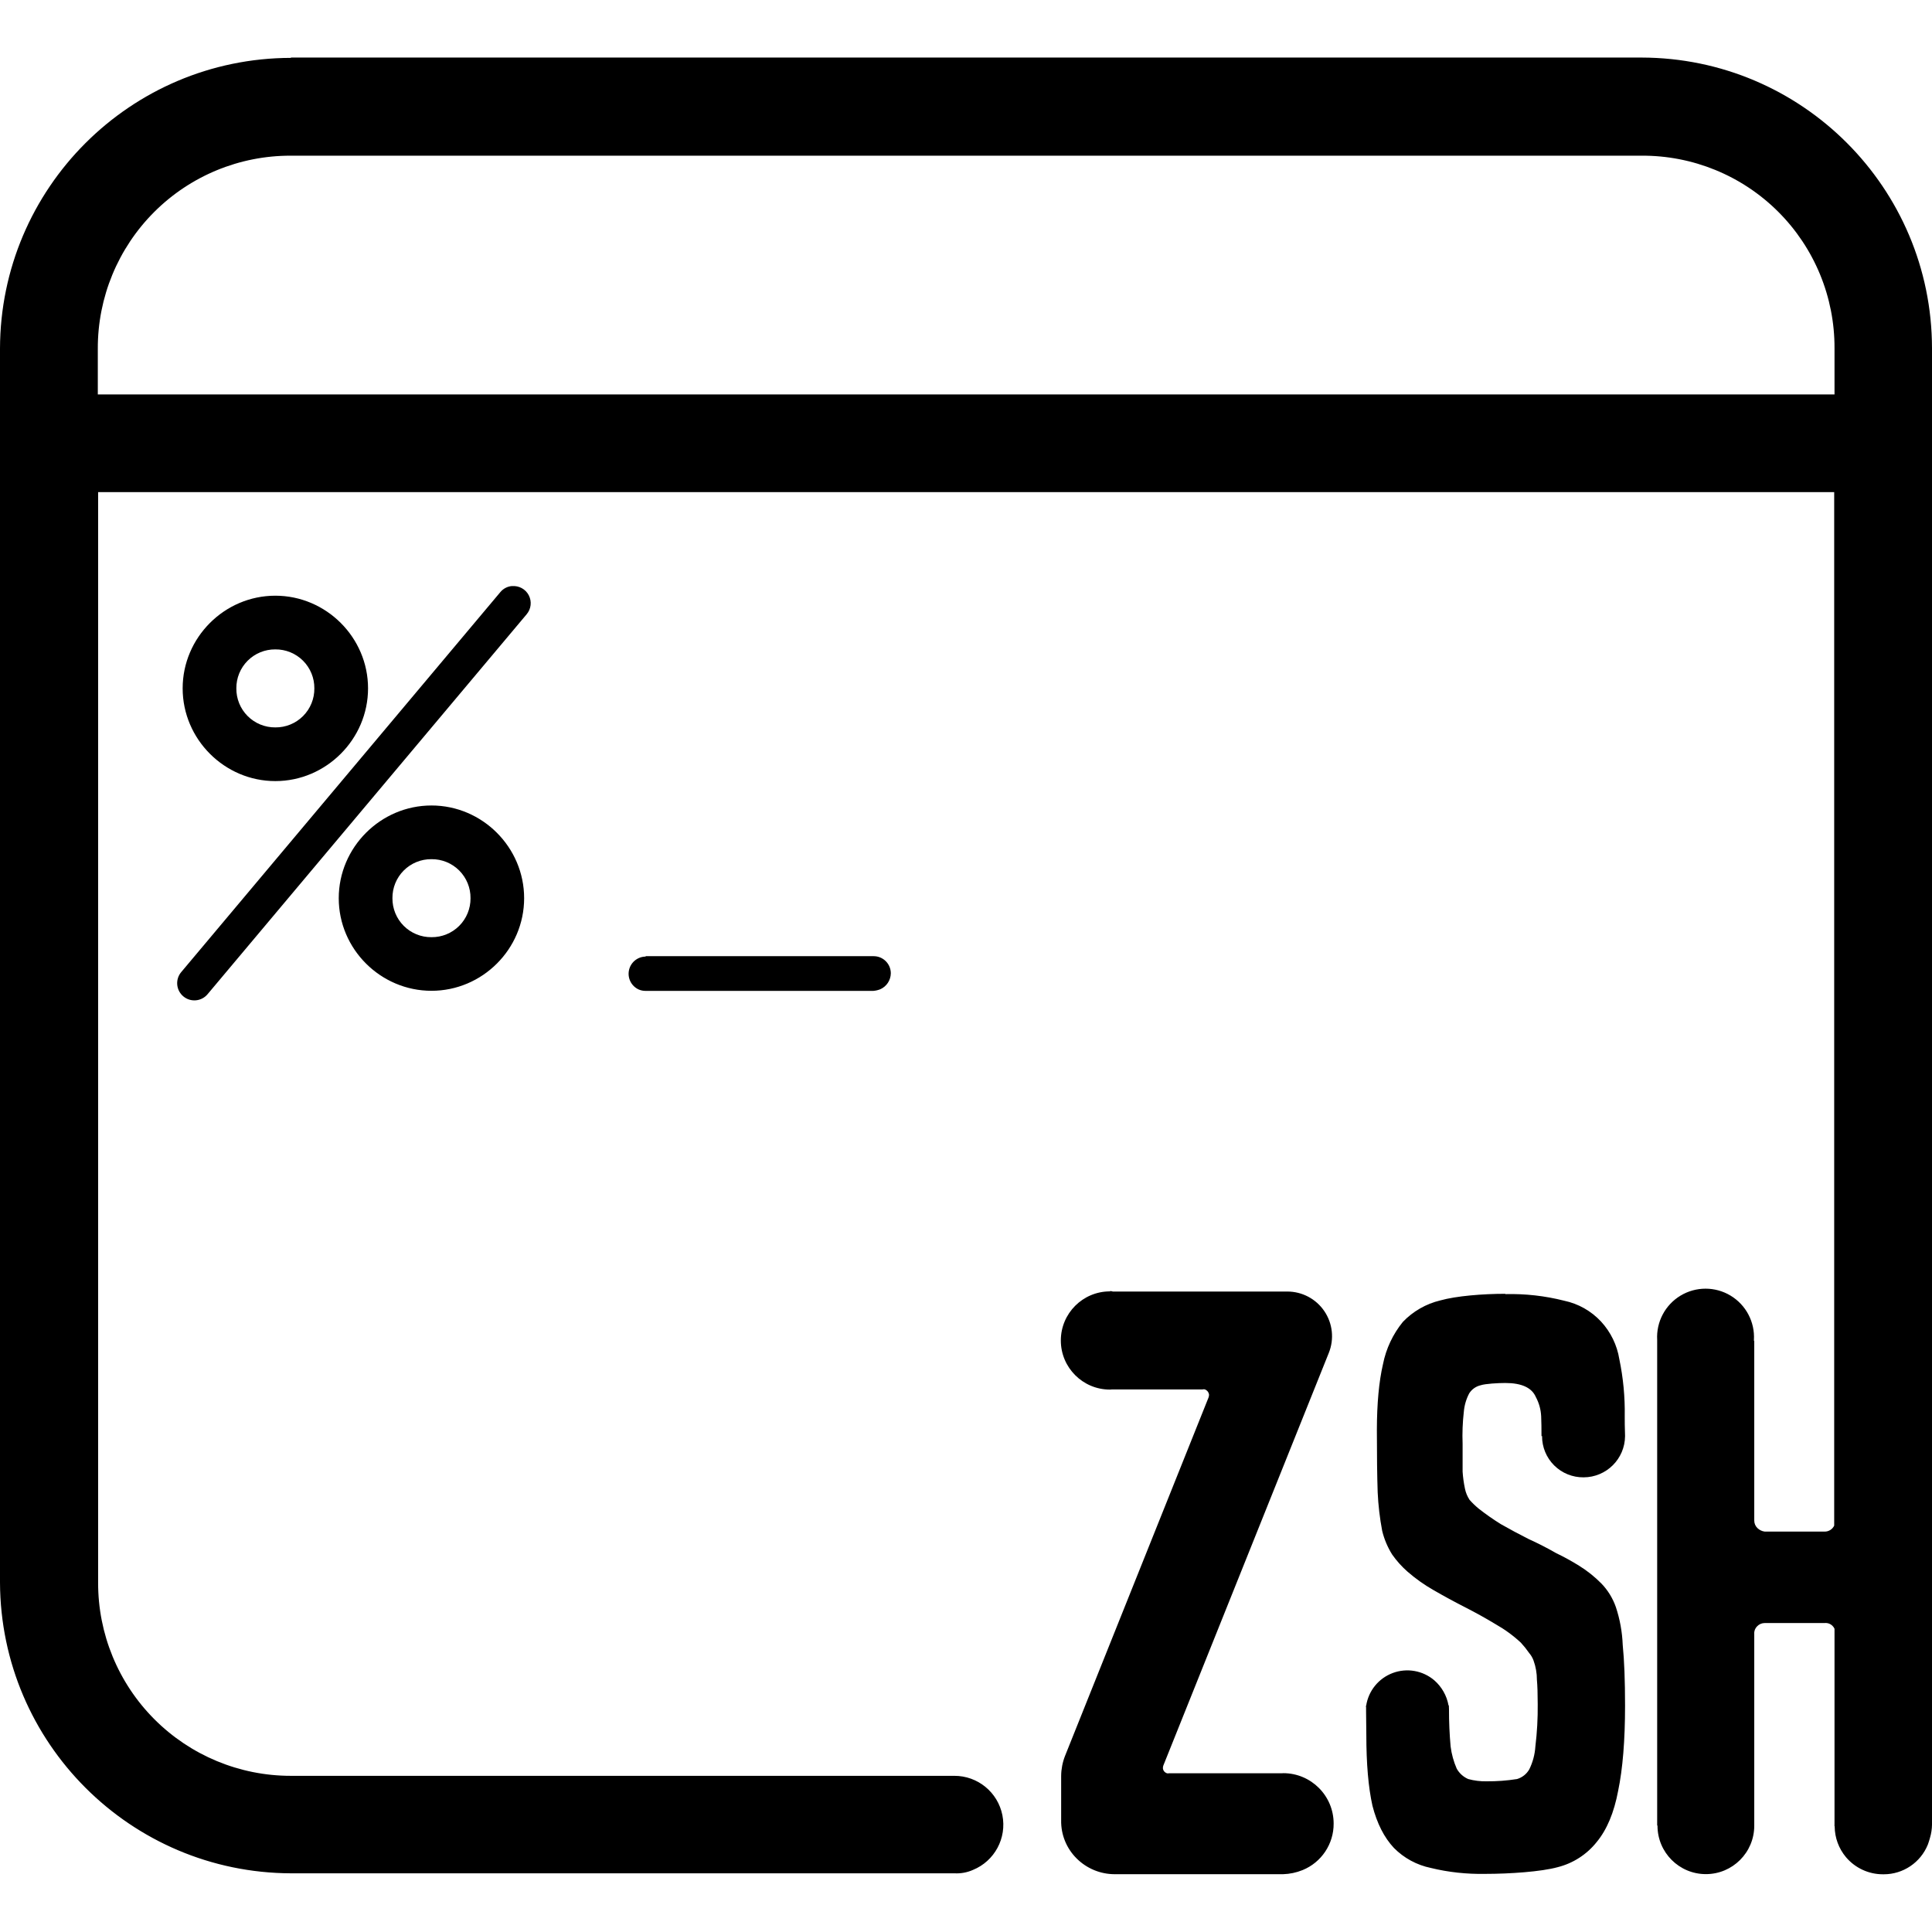
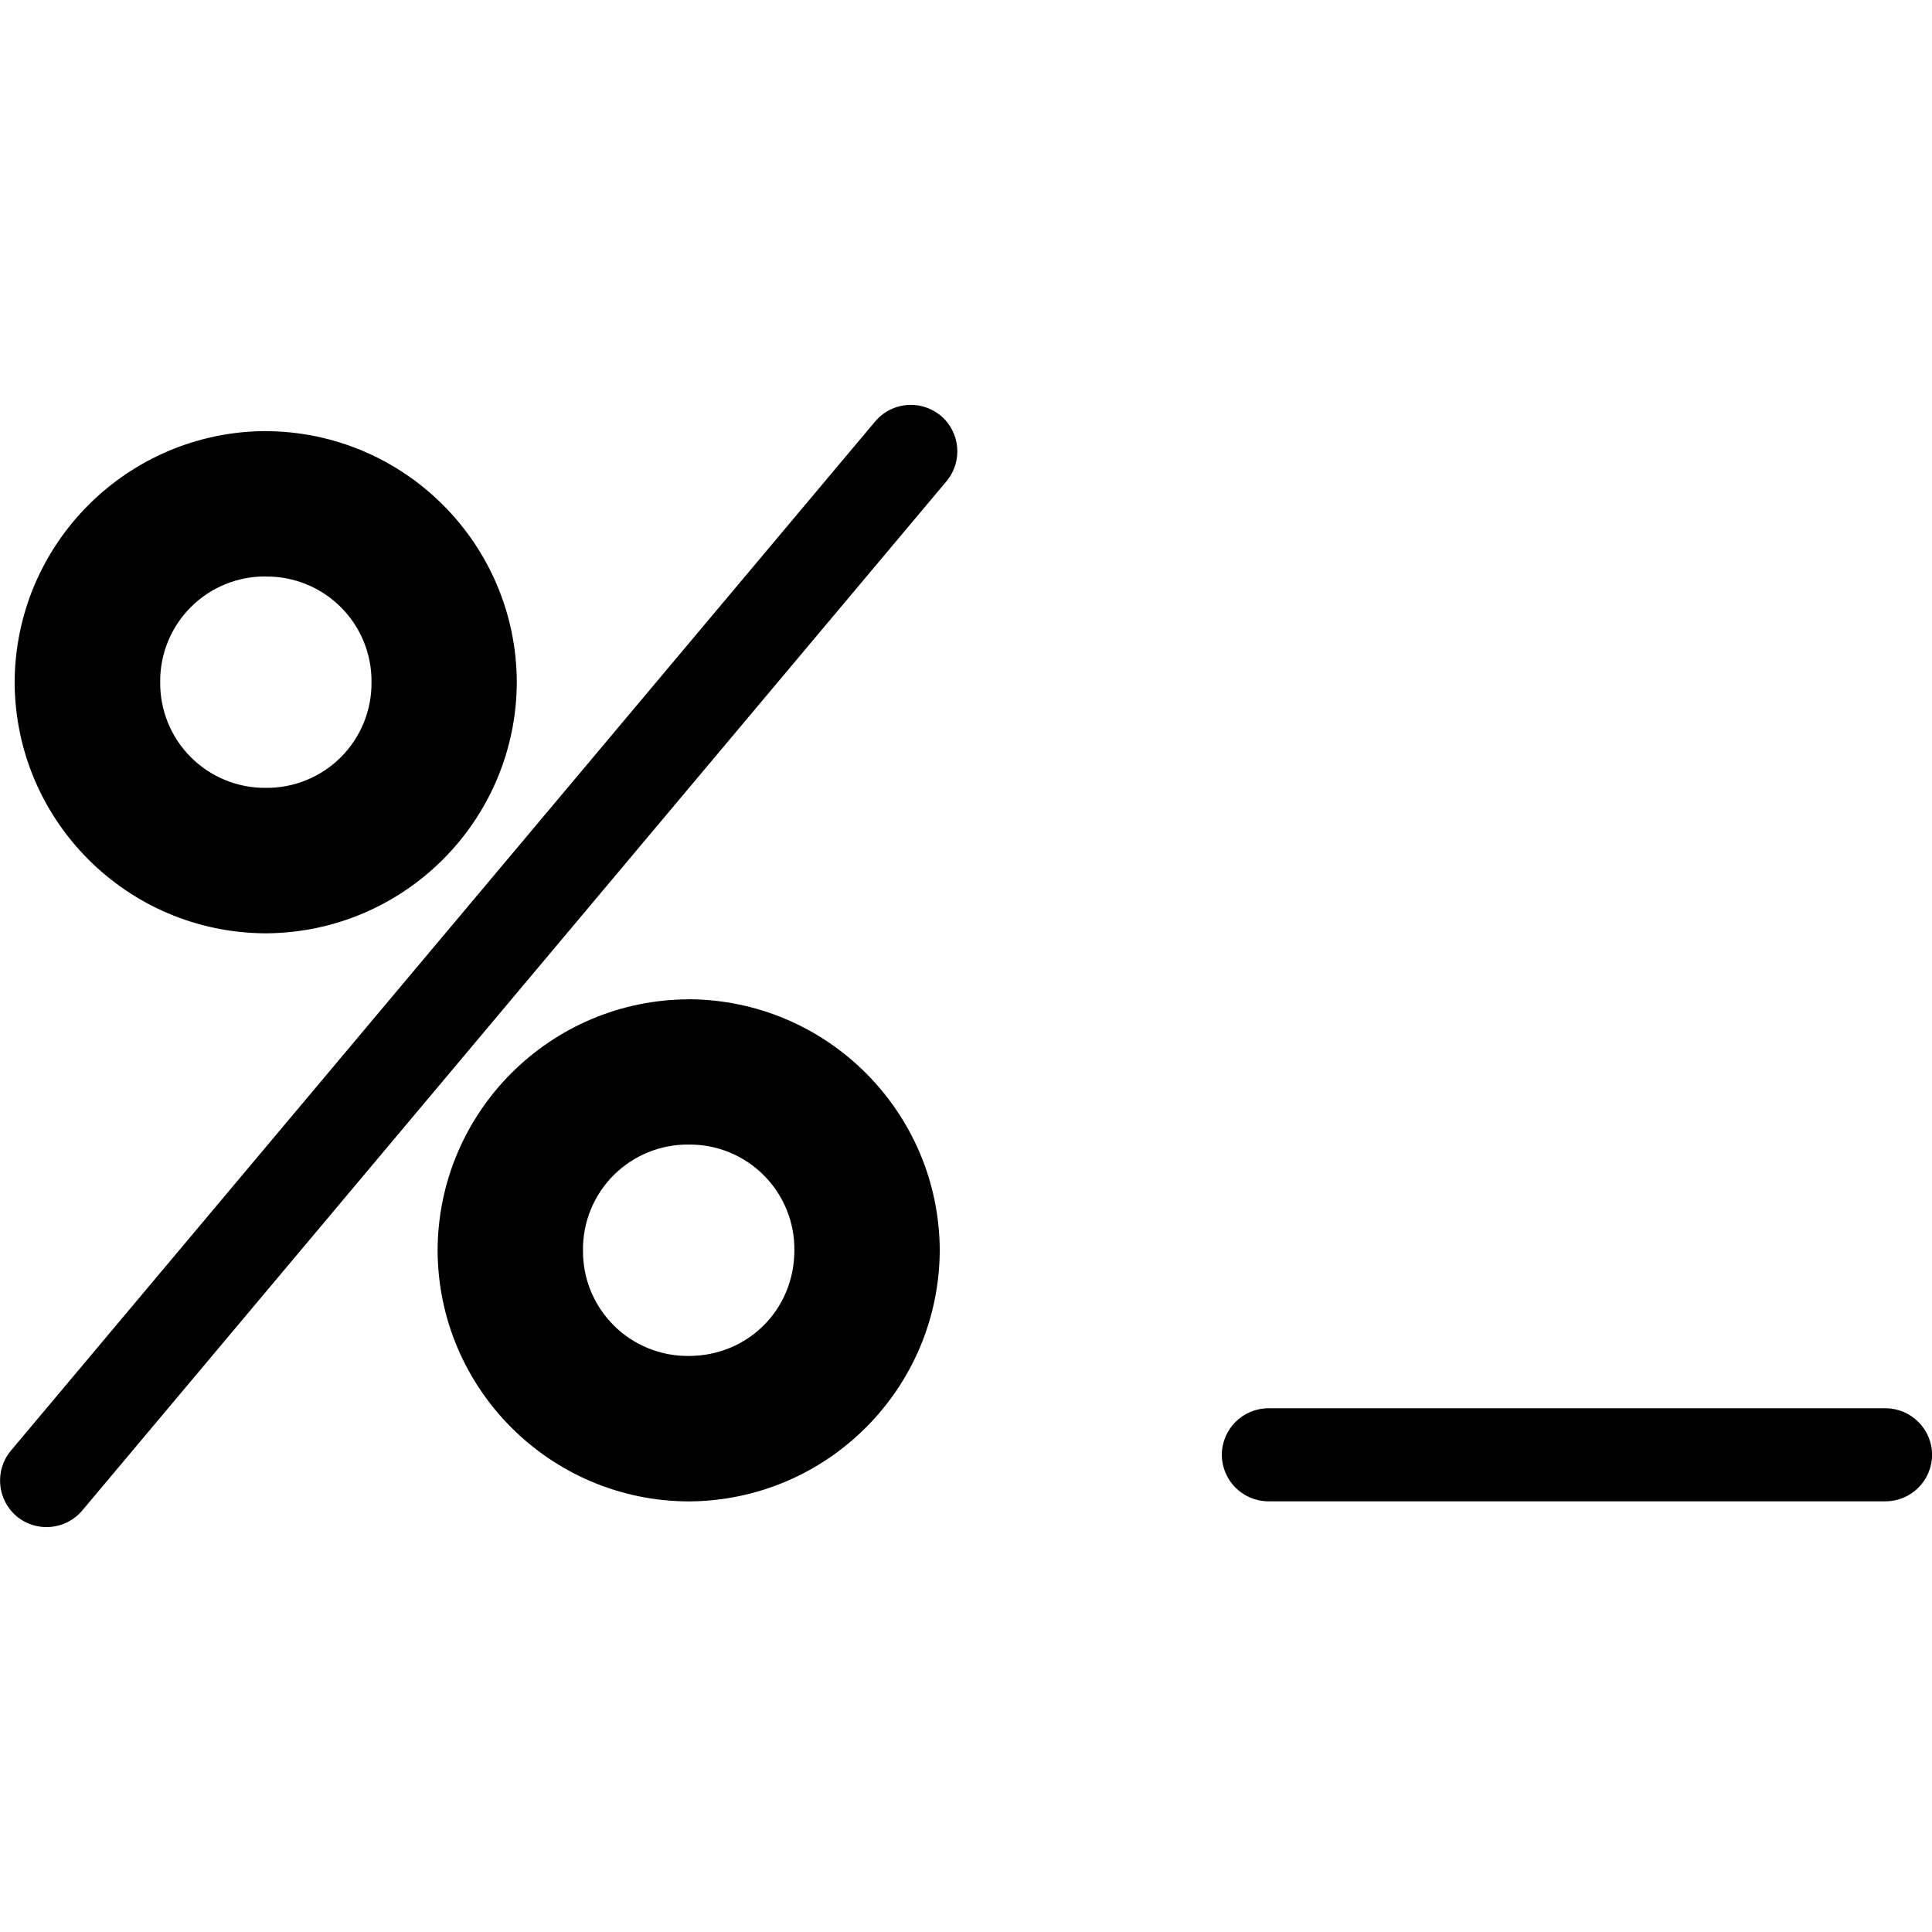
<svg xmlns="http://www.w3.org/2000/svg" viewBox="0 0 24 24">
-   <path d="M3.612.719A3.62 3.62 0 0 0 0 4.331v15.328a3.627 3.627 0 0 0 3.616 3.612h8.242a.5.5 0 0 0 .228-.042.607.607 0 0 0-.232-1.169H3.612a2.393 2.393 0 0 1-2.393-2.4V6.113h21.566v12.839a.13.13 0 0 1-.12.074h-.743a.16.16 0 0 1-.09-.043.13.13 0 0 1-.04-.095v-2.23q-.005-.002-.004-.006v-.007a.602.602 0 1 0-1.202 0v6.032l.004.001v.002a.6.6 0 0 0 1.202 0v.002-2.385a.12.12 0 0 1 .036-.095.13.13 0 0 1 .094-.04h.744a.12.12 0 0 1 .099.036q.015.015.024.035v2.434a.04.04 0 0 0 .002.023.6.6 0 0 0 .14.38.6.6 0 0 0 .46.213h.01a.59.59 0 0 0 .547-.368l.004-.011a1 1 0 0 0 .023-.074.6.6 0 0 0 .025-.162V4.326A3.615 3.615 0 0 0 20.392.715H3.616Zm0 1.215h16.776a2.383 2.383 0 0 1 2.401 2.393V4.9H1.215v-.57a2.39 2.39 0 0 1 2.397-2.396M6.36 7.28a.21.21 0 0 0-.145.076l-3.964 4.72a.213.213 0 1 0 .327.275l3.964-4.72a.213.213 0 0 0-.182-.35Zm-2.94.12c-.632 0-1.151.52-1.151 1.151 0 .632.52 1.152 1.151 1.152.632 0 1.152-.52 1.152-1.152S4.052 7.4 3.42 7.4m0 .667a.48.48 0 0 1 .485.484.48.48 0 0 1-.485.485.48.48 0 0 1-.484-.485.48.48 0 0 1 .484-.484m1.94 1.939c-.632 0-1.152.52-1.152 1.152s.52 1.15 1.152 1.15 1.151-.518 1.151-1.15c0-.633-.52-1.152-1.151-1.152m0 .667a.48.48 0 0 1 .485.485.48.48 0 0 1-.485.484.48.48 0 0 1-.485-.484.48.48 0 0 1 .485-.485m2.658 1.21a.214.214 0 0 0-.081.41q.039.016.081.016h2.831a.3.3 0 0 0 .086-.02.22.22 0 0 0 .131-.198.213.213 0 0 0-.213-.213h-2.83Zm5.77 4.159a.61.61 0 0 0-.61.61v-.004.004a.61.61 0 0 0 .61.61l.028-.002h1.123a.05.05 0 0 1 .04.005.08.08 0 0 1 .04.058.1.1 0 0 1-.006.037l-1.783 4.453a.7.7 0 0 0-.048.249v.55a.65.65 0 0 0 .192.474.67.67 0 0 0 .474.196h2.09a.7.7 0 0 0 .243-.051.62.62 0 0 0 .386-.578v.004-.004a.626.626 0 0 0-.625-.626l-.014.001h-1.406a.05.05 0 0 1-.038-.005.07.07 0 0 1-.038-.056.1.1 0 0 1 .005-.034l2.056-5.127a.555.555 0 0 0-.516-.762h-2.167a.1.1 0 0 0-.033-.006Zm4.915.03c-.286 0-.613.027-.81.082a.95.95 0 0 0-.466.267 1.2 1.2 0 0 0-.247.525q-.075.322-.076.82 0 .477.01.772.011.24.056.479a1 1 0 0 0 .124.294 1.2 1.2 0 0 0 .19.212q.15.131.324.23.19.11.39.212t.38.211q.172.097.315.23.056.061.104.13a.3.3 0 0 1 .053.091.7.7 0 0 1 .042.24q.01.11.01.303a4 4 0 0 1-.029.525.75.75 0 0 1-.076.285.26.26 0 0 1-.152.12 2.3 2.3 0 0 1-.378.028.8.8 0 0 1-.228-.028.3.3 0 0 1-.143-.129 1 1 0 0 1-.076-.276 5 5 0 0 1-.02-.46q0-.025-.002-.05h-.004a.54.54 0 0 0-.176-.311.517.517 0 0 0-.847.315h-.003q.003.022.002.052v.023l.003.284q0 .543.076.883.085.331.267.525a.9.9 0 0 0 .457.248c.22.054.448.078.675.074.305 0 .698-.027.901-.083a.9.9 0 0 0 .486-.313q.19-.23.266-.635.086-.413.086-1.058 0-.47-.029-.755a1.7 1.7 0 0 0-.085-.47.8.8 0 0 0-.181-.294 1.5 1.5 0 0 0-.276-.22 3 3 0 0 0-.286-.157 4 4 0 0 0-.342-.175 8 8 0 0 1-.343-.184 3 3 0 0 1-.276-.193 1 1 0 0 1-.114-.11.4.4 0 0 1-.057-.139 1.5 1.5 0 0 1-.029-.211v-.346a2.6 2.6 0 0 1 .015-.396.6.6 0 0 1 .067-.23.23.23 0 0 1 .143-.101c.057-.019.216-.028.305-.028q.305 0 .38.175.06.112.066.24c.003.066.004.153.004.245h.003q.005-.004.004 0a.51.51 0 0 0 .516.512.516.516 0 0 0 .515-.512v-.004c-.004-.099-.004-.19-.004-.242a3.2 3.2 0 0 0-.067-.709.9.9 0 0 0-.228-.469.87.87 0 0 0-.457-.258 2.7 2.7 0 0 0-.733-.082Z" />
+   <path d="M11.415 5.038a.58.58 0 0 0-.543.197L.135 18.021a.58.58 0 0 0 .071.814.58.58 0 0 0 .815-.07L11.757 5.979a.58.58 0 0 0-.07-.815.6.6 0 0 0-.272-.126m-8.113.317a3.133 3.133 0 0 0-3.12 3.12 3.13 3.13 0 0 0 3.12 3.119A3.133 3.133 0 0 0 6.42 8.475a3.13 3.13 0 0 0-3.119-3.119m0 1.806a1.3 1.3 0 0 1 1.314 1.313 1.3 1.3 0 0 1-1.314 1.312A1.3 1.3 0 0 1 1.99 8.475a1.3 1.3 0 0 1 1.312-1.314m5.253 5.253a3.13 3.13 0 0 0-3.119 3.119 3.13 3.13 0 0 0 3.12 3.118 3.133 3.133 0 0 0 3.118-3.12 3.133 3.133 0 0 0-3.119-3.118m0 1.805a1.3 1.3 0 0 1 1.313 1.314c0 .735-.577 1.312-1.312 1.312a1.3 1.3 0 0 1-1.314-1.312 1.3 1.3 0 0 1 1.313-1.314m7.201 3.276a.58.58 0 0 0-.578.578.58.58 0 0 0 .578.578h7.666a.58.58 0 0 0 .579-.578.58.58 0 0 0-.579-.578Z" />
</svg>
